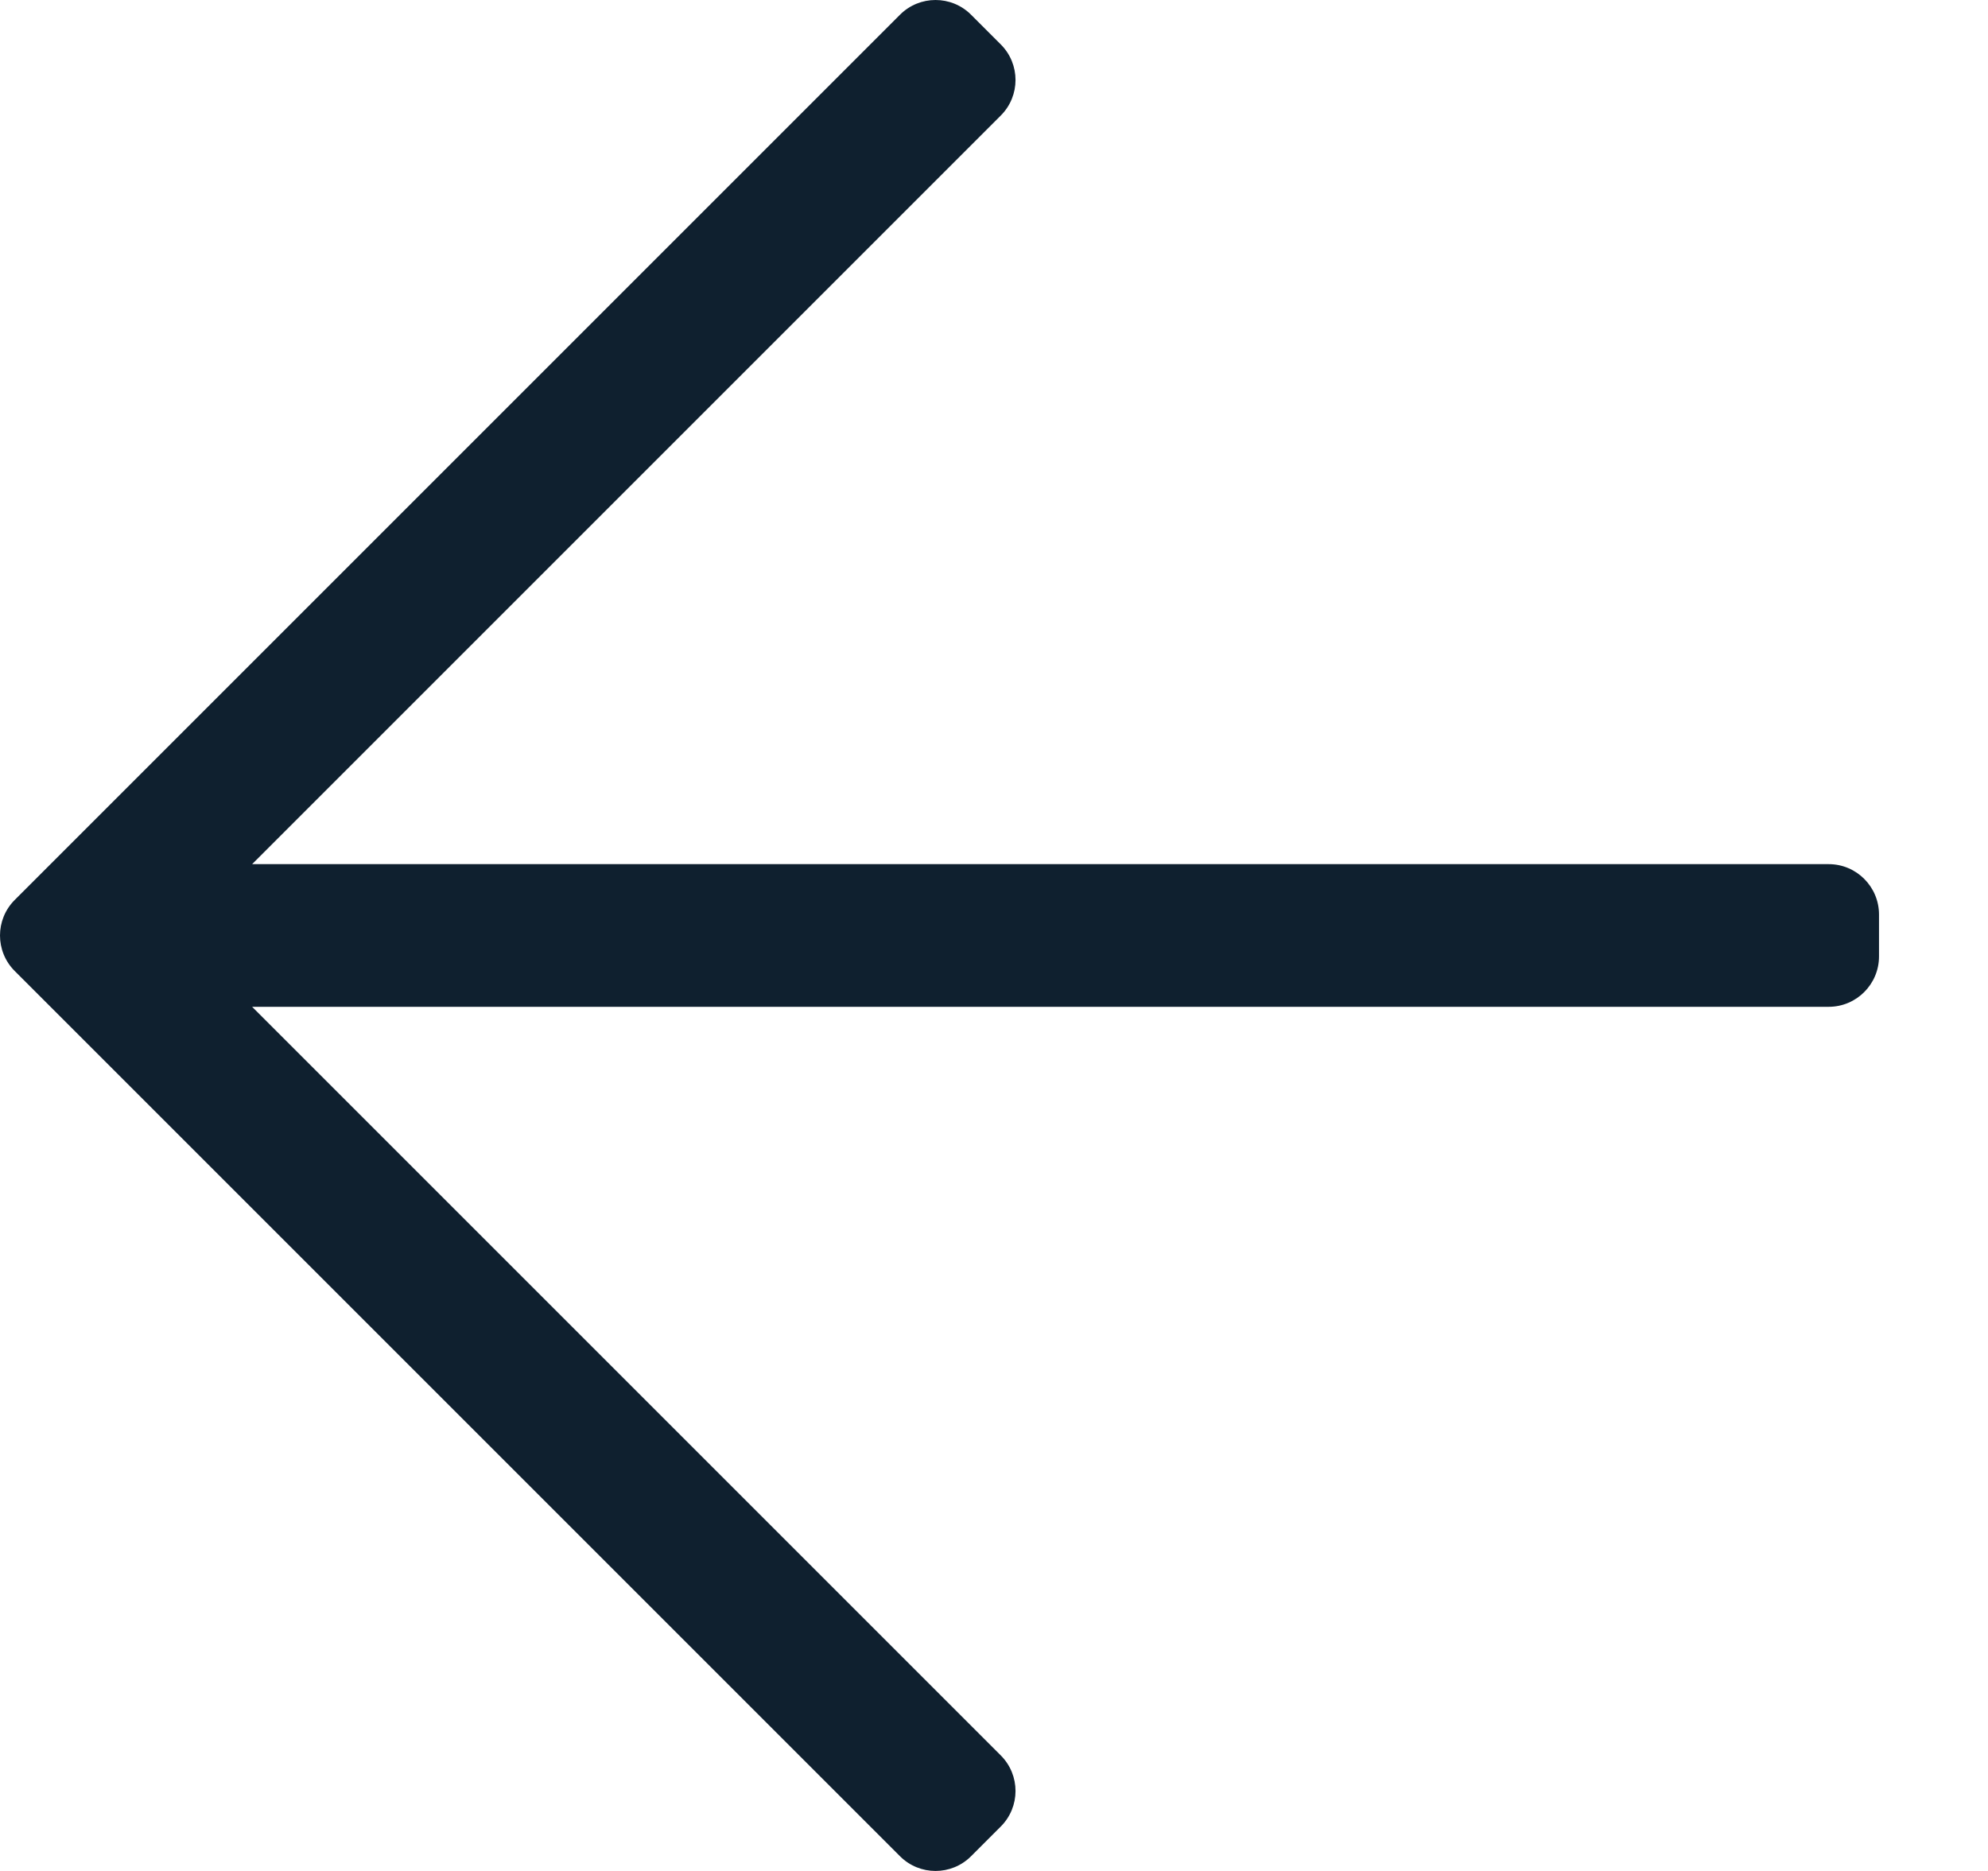
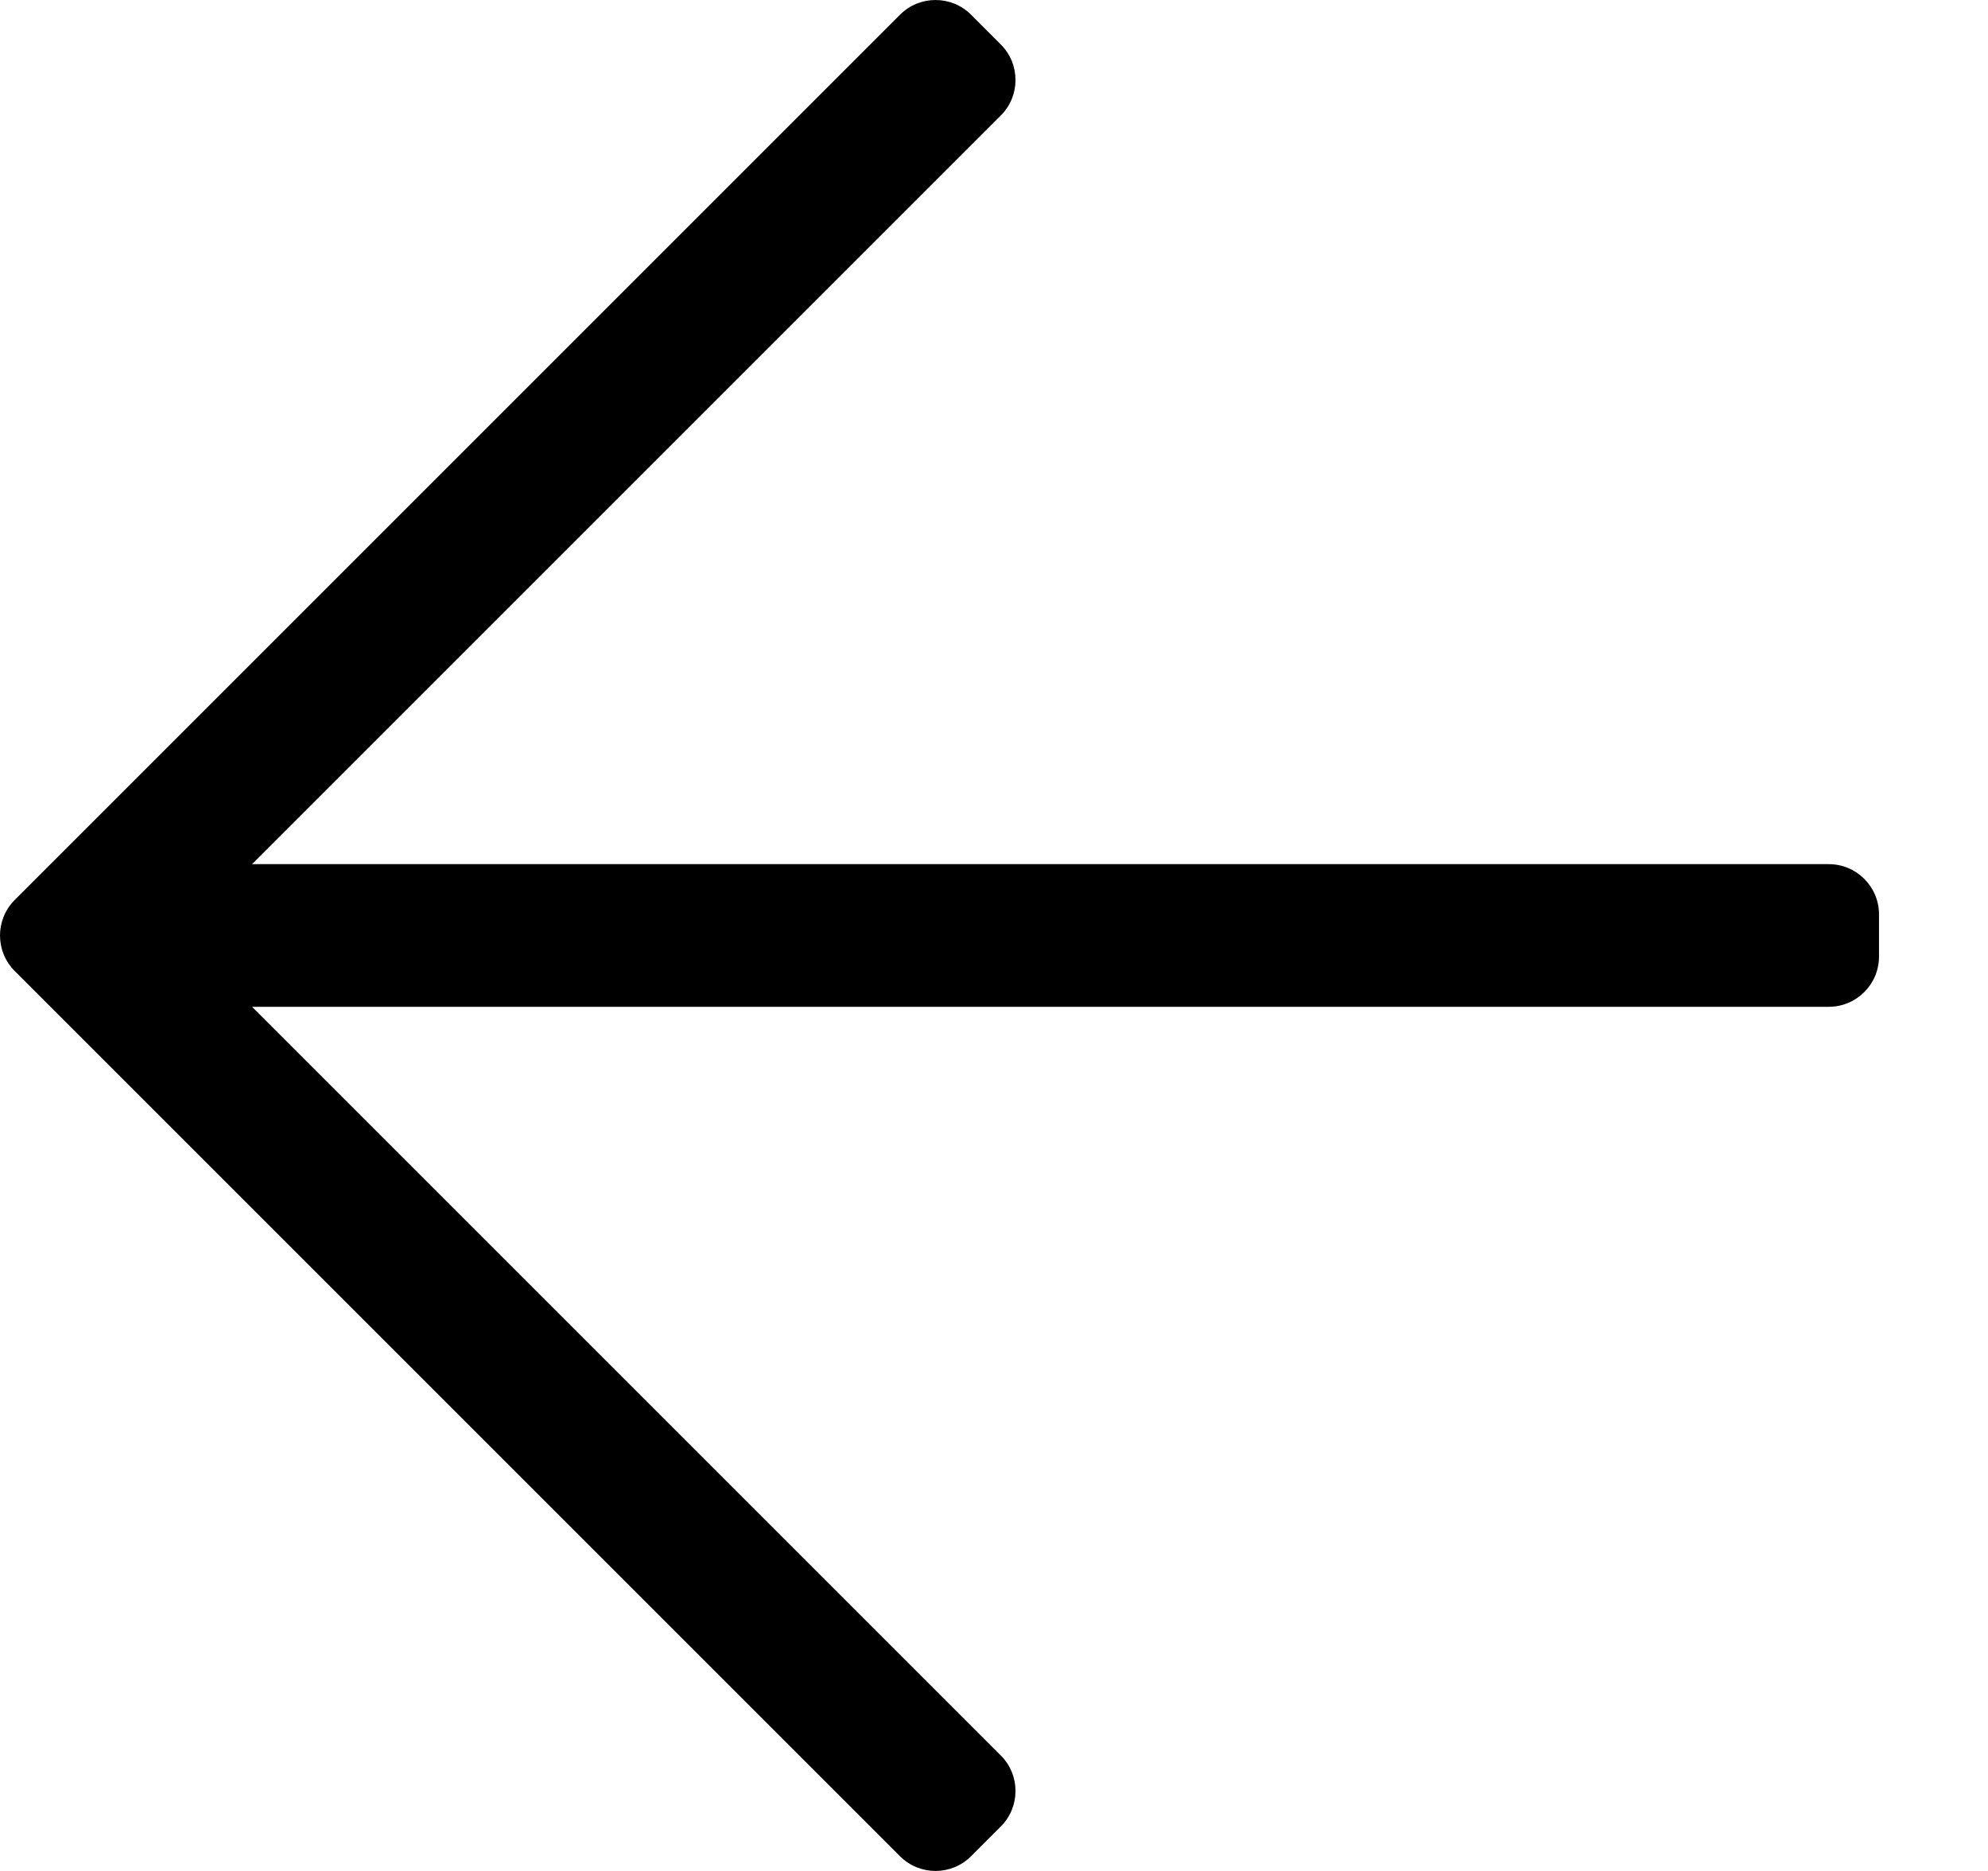
- <svg xmlns="http://www.w3.org/2000/svg" width="17px" height="16px" viewBox="0 0 17 16" version="1.1">
-   <g id="Page-1" stroke="none" stroke-width="1" fill="none" fill-rule="evenodd">
-     <g id="Game-Item" transform="translate(-250, -1659)" fill="#0F202F" fill-rule="nonzero">
-       <g id="main" transform="translate(250, 264)">
-         <g id="navigation" transform="translate(0, 1394)">
-           <g id="arrow-left" transform="translate(0, 1)">
-             <path d="M8.304,15.874 L8.558,15.62 C8.726,15.452 8.726,15.18 8.558,15.012 L2.156,8.61 L15.638,8.61 C15.875,8.61 16.068,8.417 16.068,8.179 L16.068,7.821 C16.068,7.583 15.875,7.39 15.638,7.39 L2.156,7.39 L8.558,0.988 C8.726,0.82 8.726,0.548 8.558,0.38 L8.304,0.126 C8.136,-0.042 7.864,-0.042 7.696,0.126 L0.126,7.696 C-0.042,7.864 -0.042,8.136 0.126,8.304 L7.696,15.874 C7.864,16.042 8.136,16.042 8.304,15.874 Z" id="Path" />
-           </g>
-         </g>
-       </g>
-     </g>
-   </g>
+ <svg xmlns="http://www.w3.org/2000/svg" width="17" height="16">
+   <path d="M8.304 15.874l.254-.254a.43.43 0 000-.608L2.156 8.61h13.482a.43.43 0 00.43-.43v-.36a.43.43 0 00-.43-.43H2.156L8.558.988a.43.43 0 000-.608L8.304.126a.43.43 0 00-.608 0l-7.57 7.57a.43.43 0 000 .608l7.57 7.57a.43.43 0 00.608 0z" fill-rule="nonzero" />
</svg>
